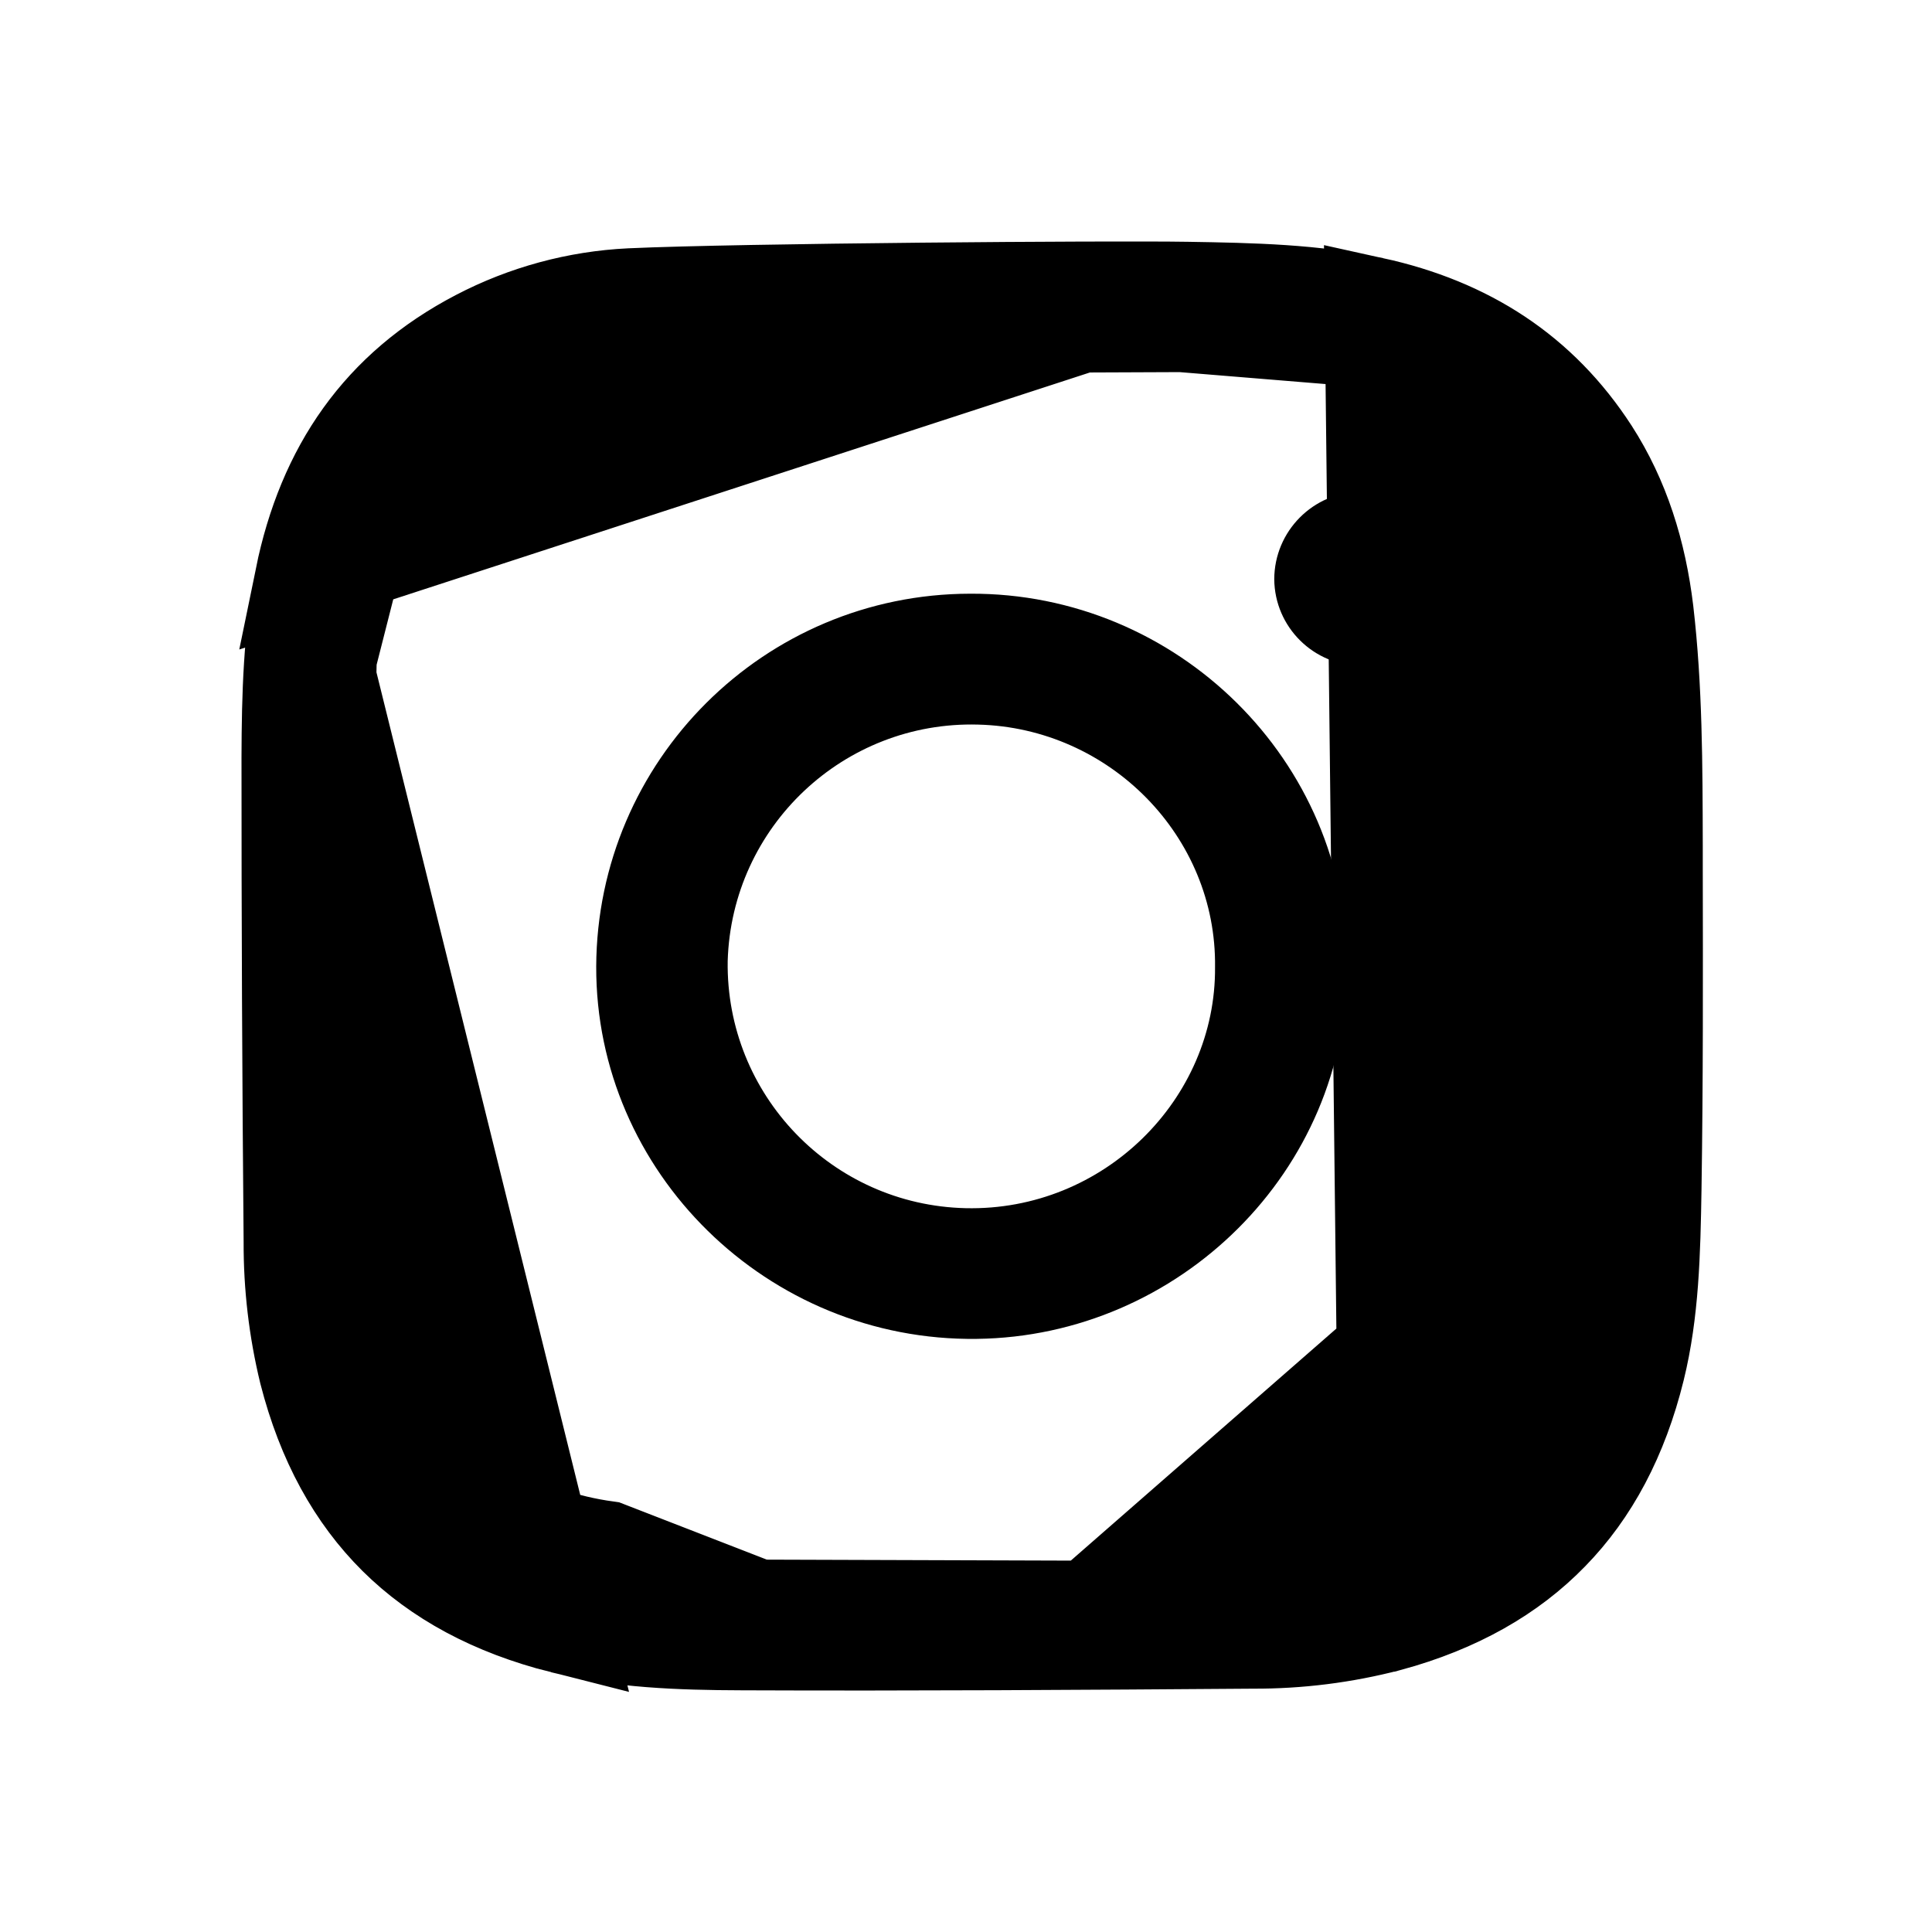
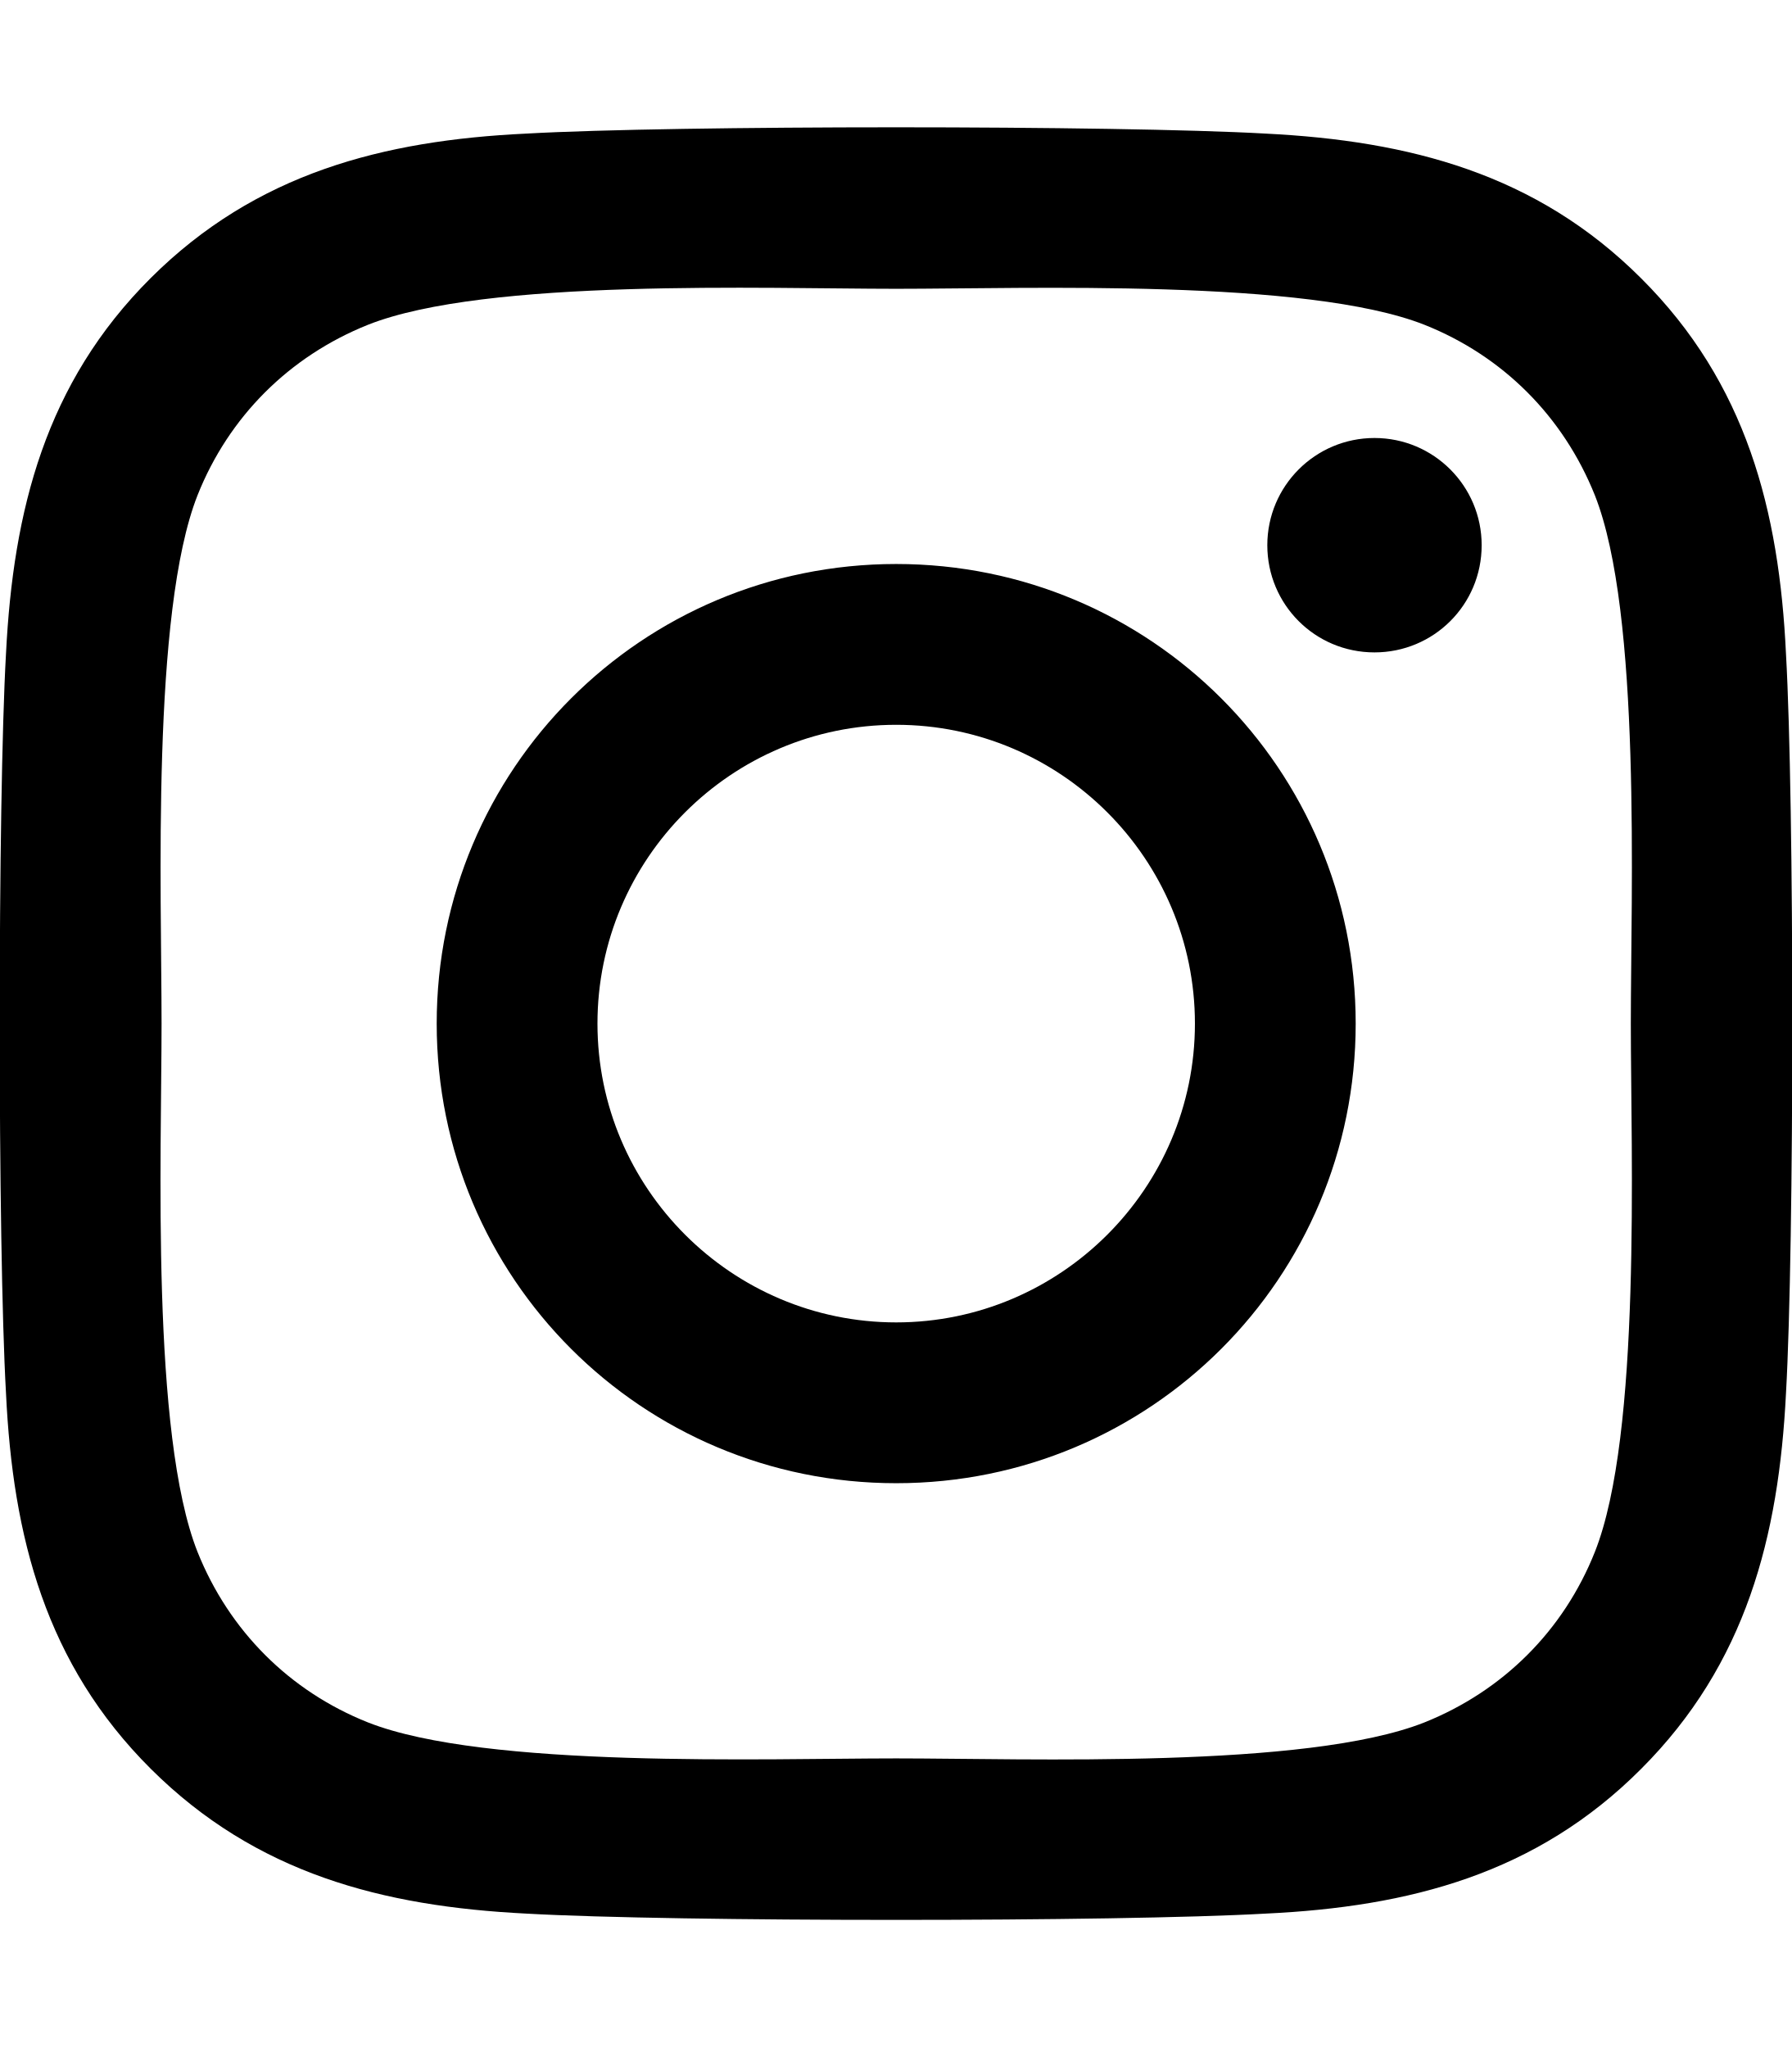
- <svg xmlns="http://www.w3.org/2000/svg" width="20" height="20" fill="none" viewBox="0 0 20 20">
-   <path fill="#000" stroke="#000" d="M12.287 3.003c-.787-.013-4.636.015-5.761.067a3.796 3.796 0 0 0-1.575.427c-1.008.525-1.582 1.36-1.812 2.485l9.148-2.979Zm0 0c.684.011 1.316.025 1.926.158l-1.926-.158Zm2.082 13.802h.002c.713-.194 1.265-.512 1.68-.939.417-.427.718-.987.893-1.697.144-.587.159-1.195.17-1.864.017-1.103.015-2.208.013-3.318v-.235c-.002-.832-.003-1.63-.095-2.422-.073-.607-.246-1.163-.562-1.653-.528-.815-1.283-1.302-2.257-1.516l.156 13.644Zm0 0a5.45 5.45 0 0 1-1.399.176c-1.764.013-3.523.024-5.285.017m6.684-.193-6.684.193m0 0c-.66-.002-1.273-.025-1.858-.172l1.858.172ZM5.935 3.516c.48-.11.957-.136 1.405-.145l-1.406.145Zm0 0c-.885.204-1.617.68-2.081 1.515m2.08-1.515-2.08 1.516m0 0c-.318.573-.43 1.188-.453 1.777v.001m.452-1.778L3.401 6.81m0 0c-.029.767-.048 1.54-.048 2.31v.002M3.4 6.81l-.048 2.312m0 0c0 .328-.002.66-.004.994-.007 1.094-.015 2.213.07 3.323v.001m-.067-4.318.068 4.318m0 0c.039.492.15.999.403 1.476M3.42 13.44l.845 1.242m3.58 1.963h-.001a13.56 13.56 0 0 1-1.63-.11m1.63.11-1.561-.606c-.885-.122-1.591-.548-2.018-1.357m3.58 1.963c1.04.016 2.08.014 3.116.012h.311m-3.427-.012 3.427.011m-5.057-.122.068-.495-.068.495Zm0 0c-1.021-.14-1.88-.647-2.392-1.618m0 0 .442-.234m-.442.234.442-.234m7.007 1.974h.064c.776 0 1.588 0 2.397-.094.506-.059 1.018-.2 1.485-.497.846-.534 1.29-1.335 1.416-2.266.067-.491.099-.988.105-1.476l-.5-.007-4.967 4.34Zm.959-13.304.167.003c.547.01 1.153.022 1.75.154l-1.917-.157Zm0 0h-.004m.004 0h-.004m0 0c-.777-.011-4.033.002-4.887.02l4.887-.02Zm4.435 3.008a3.598 3.598 0 0 0-.407-1.328V5.03c-.469-.847-1.215-1.323-2.108-1.52l2.515 2.85ZM5.826 16.826c-.726-.183-1.293-.494-1.721-.918-.428-.425-.741-.987-.925-1.707a5.608 5.608 0 0 1-.158-1.344A547.121 547.121 0 0 1 3 7.841c.002-.653.019-1.266.14-1.858l2.686 10.843Z" />
-   <path fill="#000" d="M13.943 10.006c.01 2.118-1.74 3.828-3.83 3.854-2.17.028-3.948-1.727-3.941-3.856a3.876 3.876 0 0 1 3.87-3.858c2.146-.011 3.912 1.733 3.901 3.86Zm-1.365.006c.018-1.354-1.091-2.477-2.452-2.511a2.524 2.524 0 0 0-2.593 2.448 2.522 2.522 0 0 0 2.463 2.558c1.43.033 2.593-1.129 2.582-2.495Zm1.519-3.12a.904.904 0 0 1-.906-.896.91.91 0 0 1 .899-.907c.495-.002.916.404.916.89a.903.903 0 0 1-.91.913Z" />
+ <svg xmlns="http://www.w3.org/2000/svg" viewBox="0 0 448 512">
+   <path d="M224.1 141c-63.6 0-114.9 51.3-114.9 114.9s51.3 114.9 114.9 114.9S339 319.5 339 255.9 287.7 141 224.1 141zm0 189.6c-41.1 0-74.7-33.5-74.7-74.7s33.5-74.7 74.7-74.7 74.7 33.5 74.7 74.7-33.6 74.7-74.7 74.7zm146.4-194.3c0 14.9-12 26.8-26.8 26.8-14.9 0-26.8-12-26.8-26.8s12-26.8 26.8-26.8 26.8 12 26.8 26.8zm76.1 27.2c-1.7-35.9-9.9-67.7-36.2-93.9-26.2-26.2-58-34.4-93.9-36.2-37-2.1-147.9-2.1-184.9 0-35.8 1.7-67.6 9.9-93.9 36.1s-34.4 58-36.2 93.9c-2.1 37-2.1 147.9 0 184.9 1.7 35.9 9.9 67.7 36.2 93.9s58 34.4 93.9 36.2c37 2.1 147.9 2.1 184.9 0 35.9-1.7 67.7-9.9 93.9-36.2 26.2-26.2 34.4-58 36.2-93.9 2.1-37 2.1-147.8 0-184.8zM398.8 388c-7.8 19.6-22.9 34.7-42.6 42.6-29.5 11.7-99.5 9-132.1 9s-102.7 2.6-132.1-9c-19.6-7.8-34.7-22.9-42.6-42.6-11.7-29.5-9-99.5-9-132.1s-2.6-102.7 9-132.1c7.8-19.6 22.9-34.7 42.6-42.6 29.5-11.7 99.5-9 132.1-9s102.7-2.6 132.1 9c19.6 7.8 34.7 22.9 42.6 42.6 11.7 29.5 9 99.5 9 132.1s2.7 102.7-9 132.1z" />
</svg>
